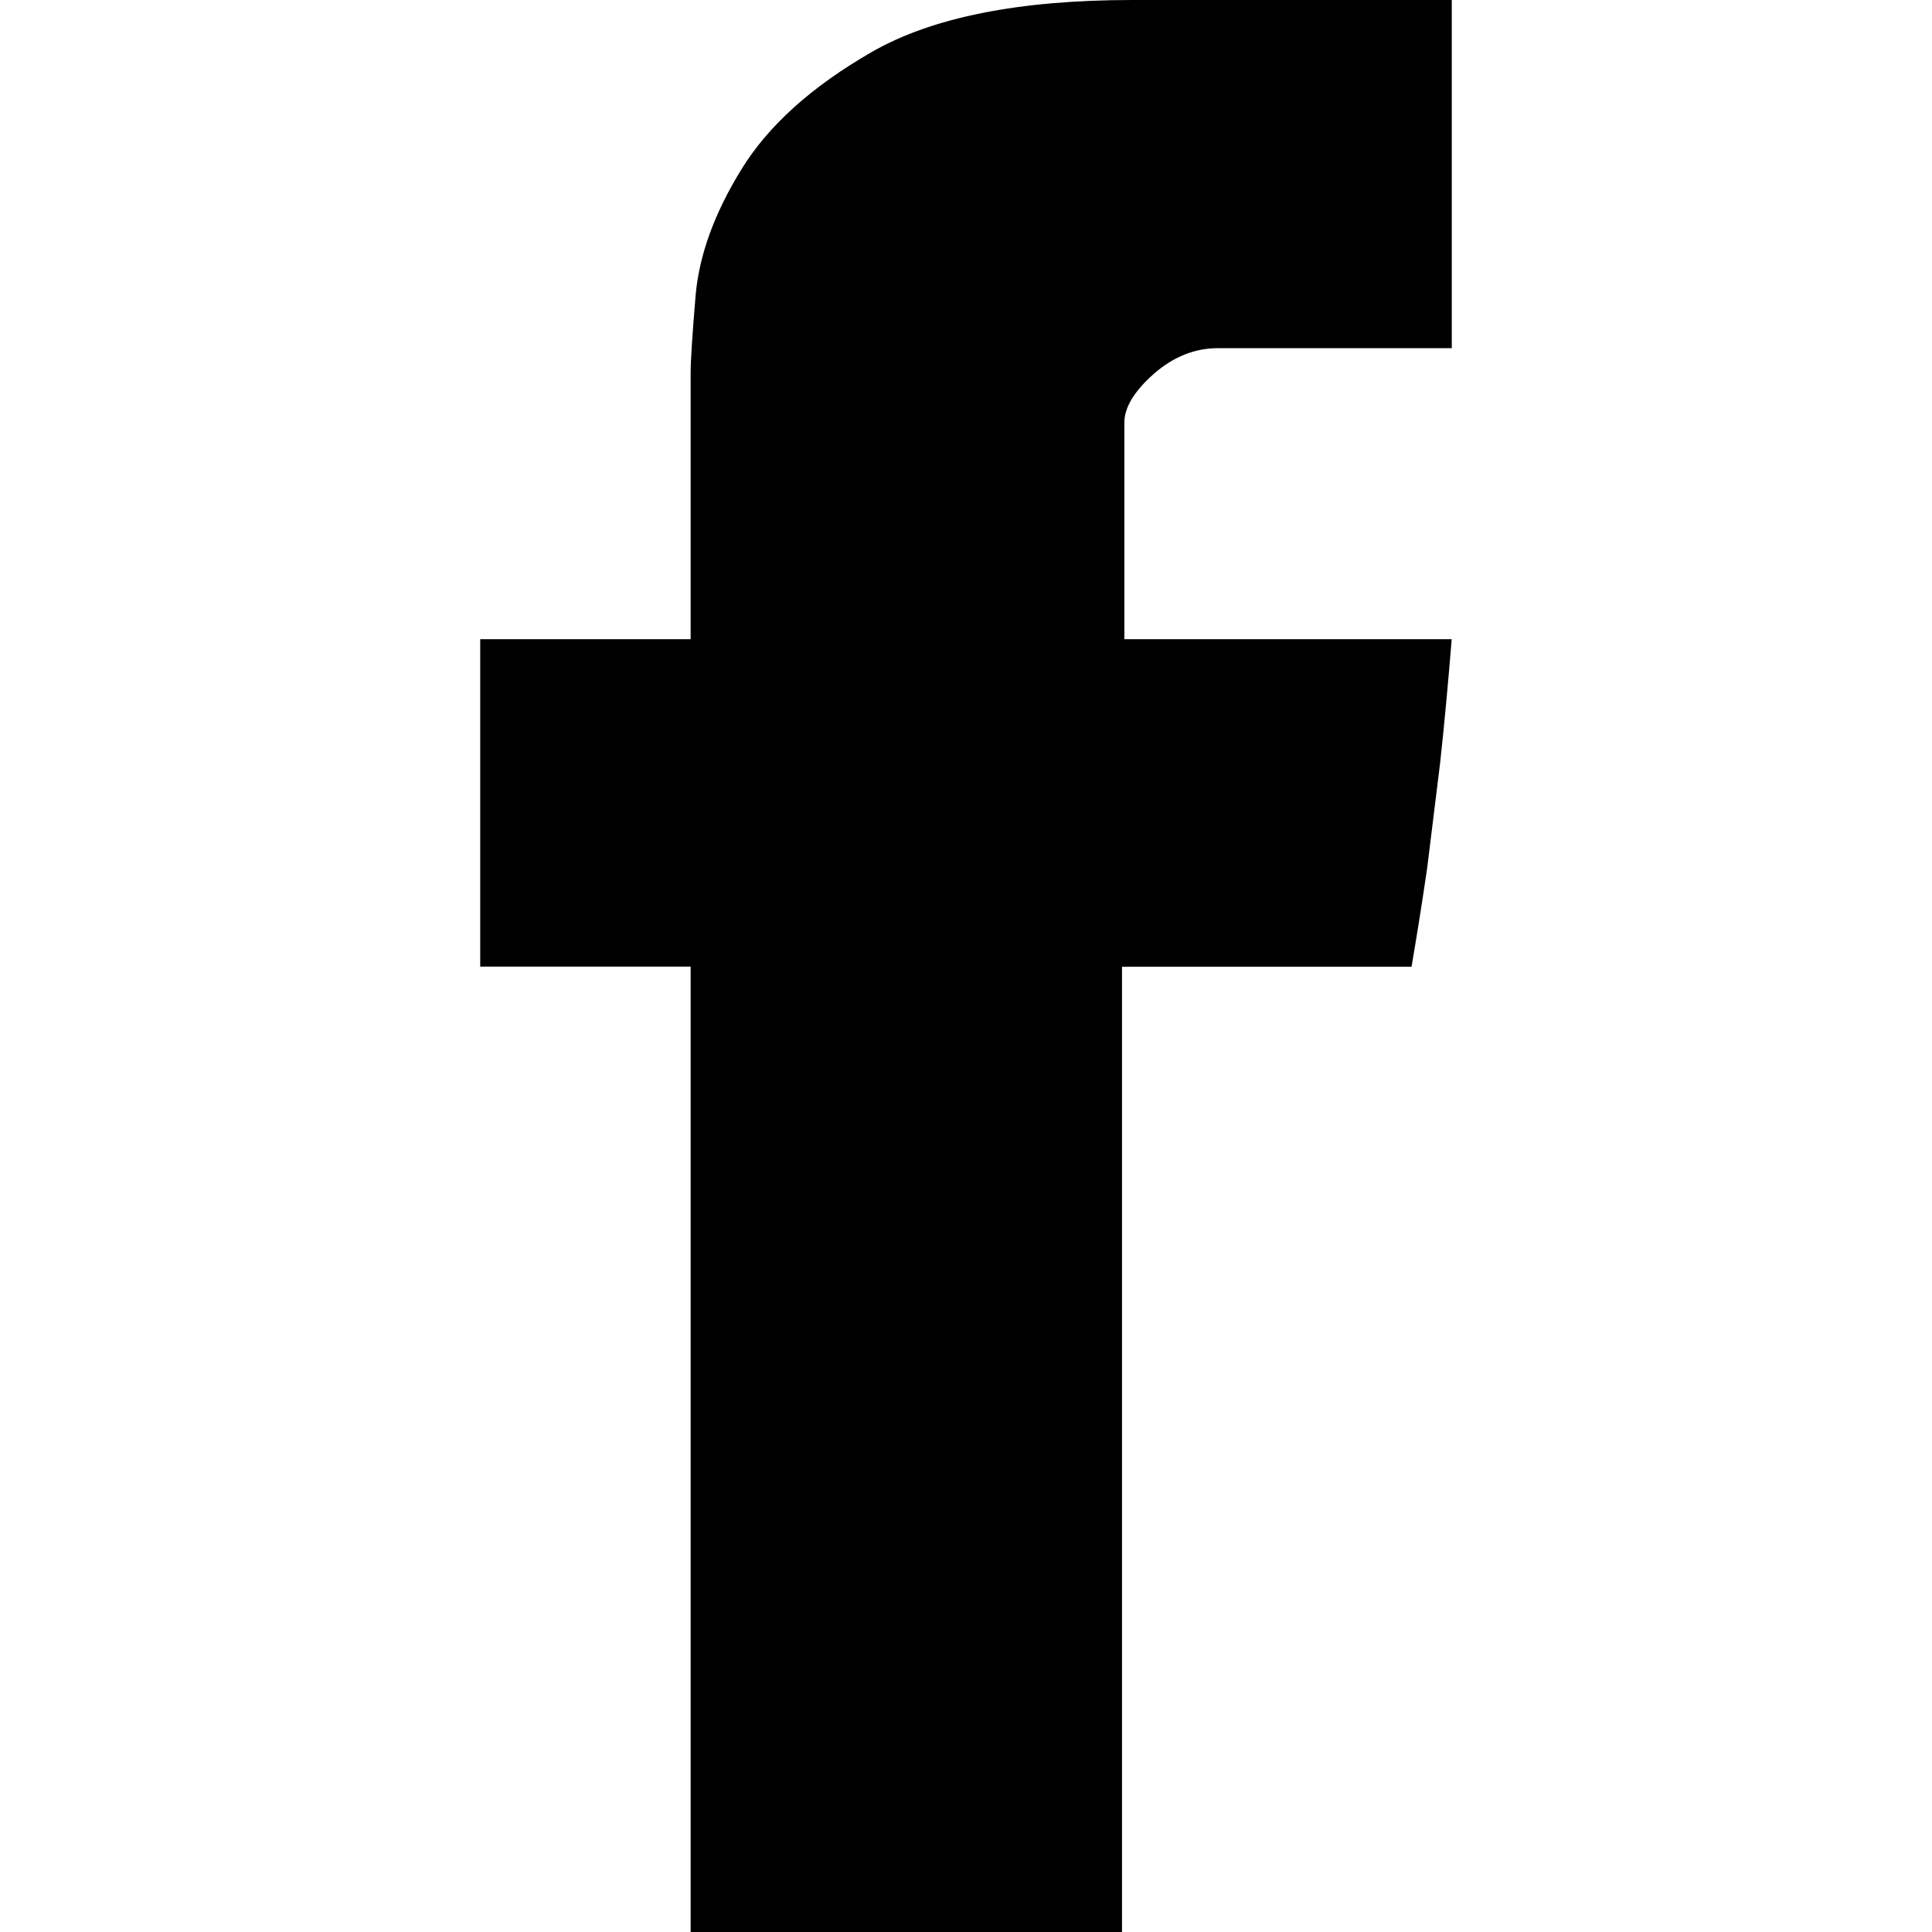
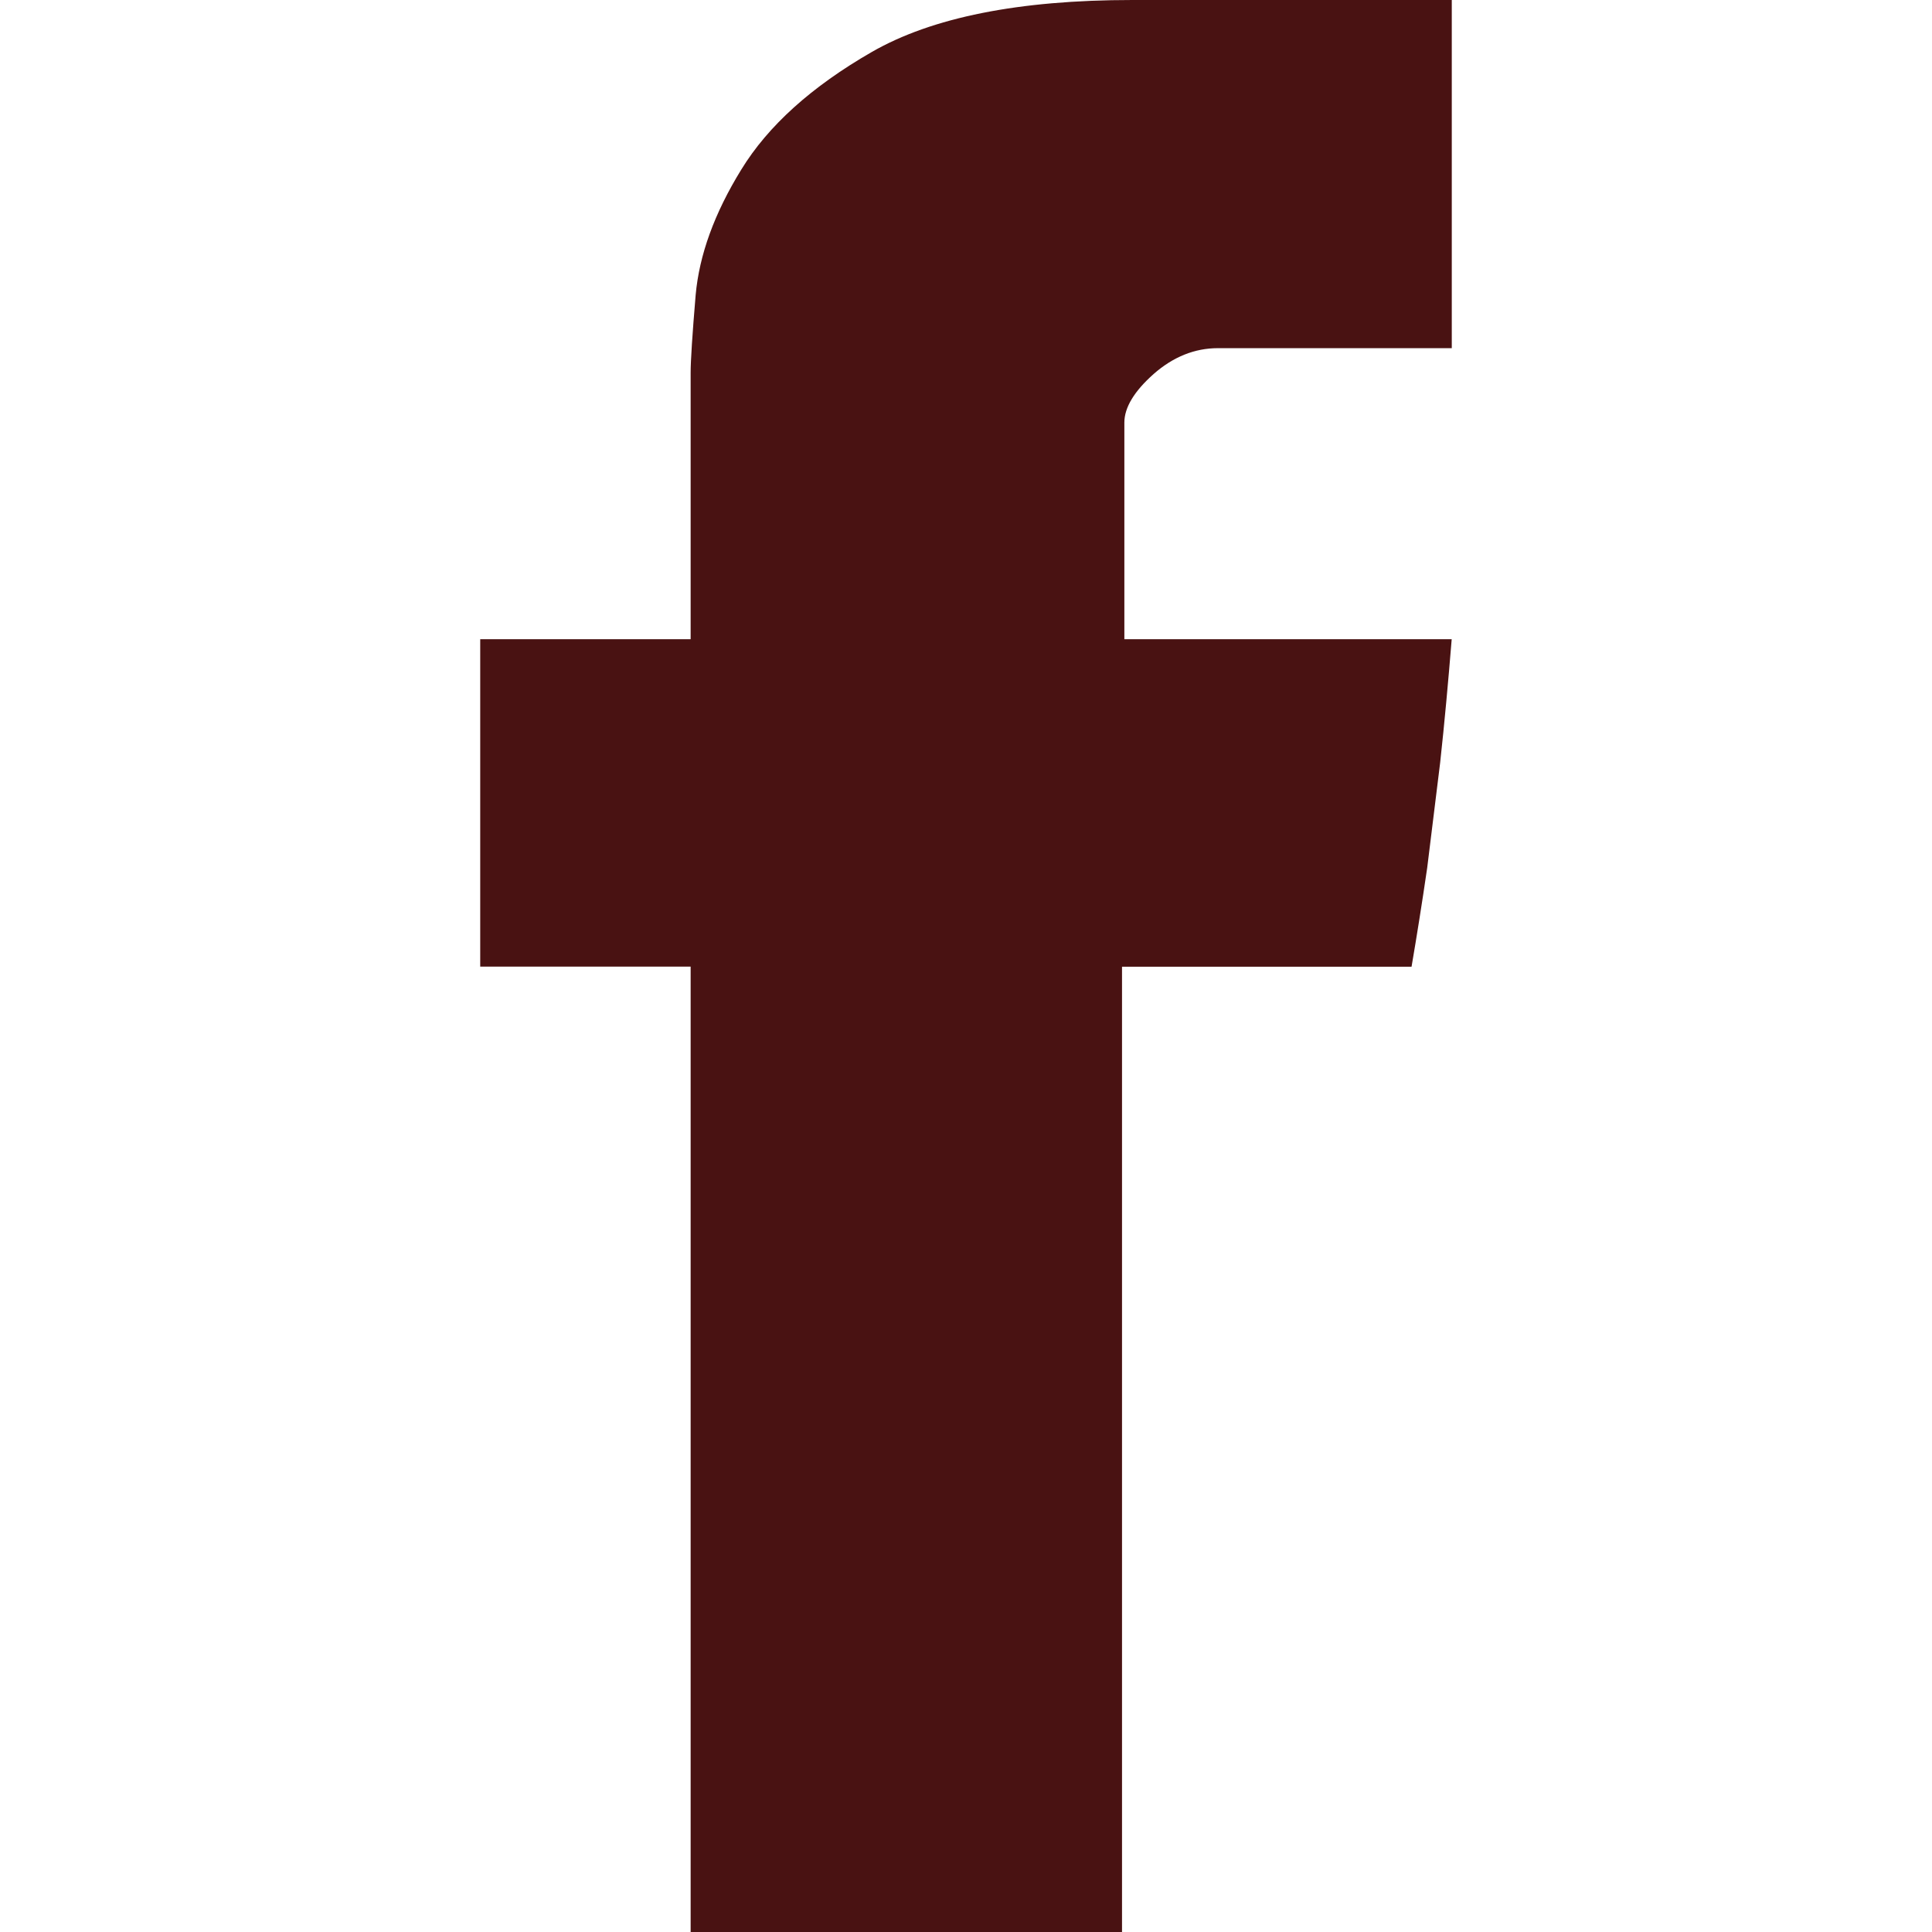
- <svg xmlns="http://www.w3.org/2000/svg" version="1.1" id="Capa_1" x="0px" y="0px" viewBox="0 0 23.101 23.101" style="enable-background:new 0 0 23.101 23.101;" xml:space="preserve">
+ <svg xmlns="http://www.w3.org/2000/svg" version="1.1" id="Capa_1" x="0px" y="0px" viewBox="0 0 23.101 23.101" style="enable-background:new 0 0 23.101 23.101;" xml:space="preserve" fill="rgb(73, 18, 18)">
  <g>
    <path d="M8.258,4.458c0-0.144,0.02-0.455,0.06-0.931c0.043-0.477,0.223-0.976,0.546-1.5c0.32-0.522,0.839-0.991,1.561-1.406   C11.144,0.208,12.183,0,13.539,0h3.82v4.163h-2.797c-0.277,0-0.535,0.104-0.768,0.309c-0.231,0.205-0.35,0.4-0.35,0.581v2.59h3.914   c-0.041,0.507-0.086,1-0.138,1.476l-0.155,1.258c-0.062,0.425-0.125,0.819-0.187,1.182h-3.462v11.542H8.258V11.558H5.742V7.643   h2.516V4.458z" />
    <g>
	</g>
    <g>
	</g>
    <g>
	</g>
    <g>
	</g>
    <g>
	</g>
    <g>
	</g>
    <g>
	</g>
    <g>
	</g>
    <g>
	</g>
    <g>
	</g>
    <g>
	</g>
    <g>
	</g>
    <g>
	</g>
    <g>
	</g>
    <g>
	</g>
  </g>
  <g>
</g>
  <g>
</g>
  <g>
</g>
  <g>
</g>
  <g>
</g>
  <g>
</g>
  <g>
</g>
  <g>
</g>
  <g>
</g>
  <g>
</g>
  <g>
</g>
  <g>
</g>
  <g>
</g>
  <g>
</g>
  <g>
</g>
</svg>
